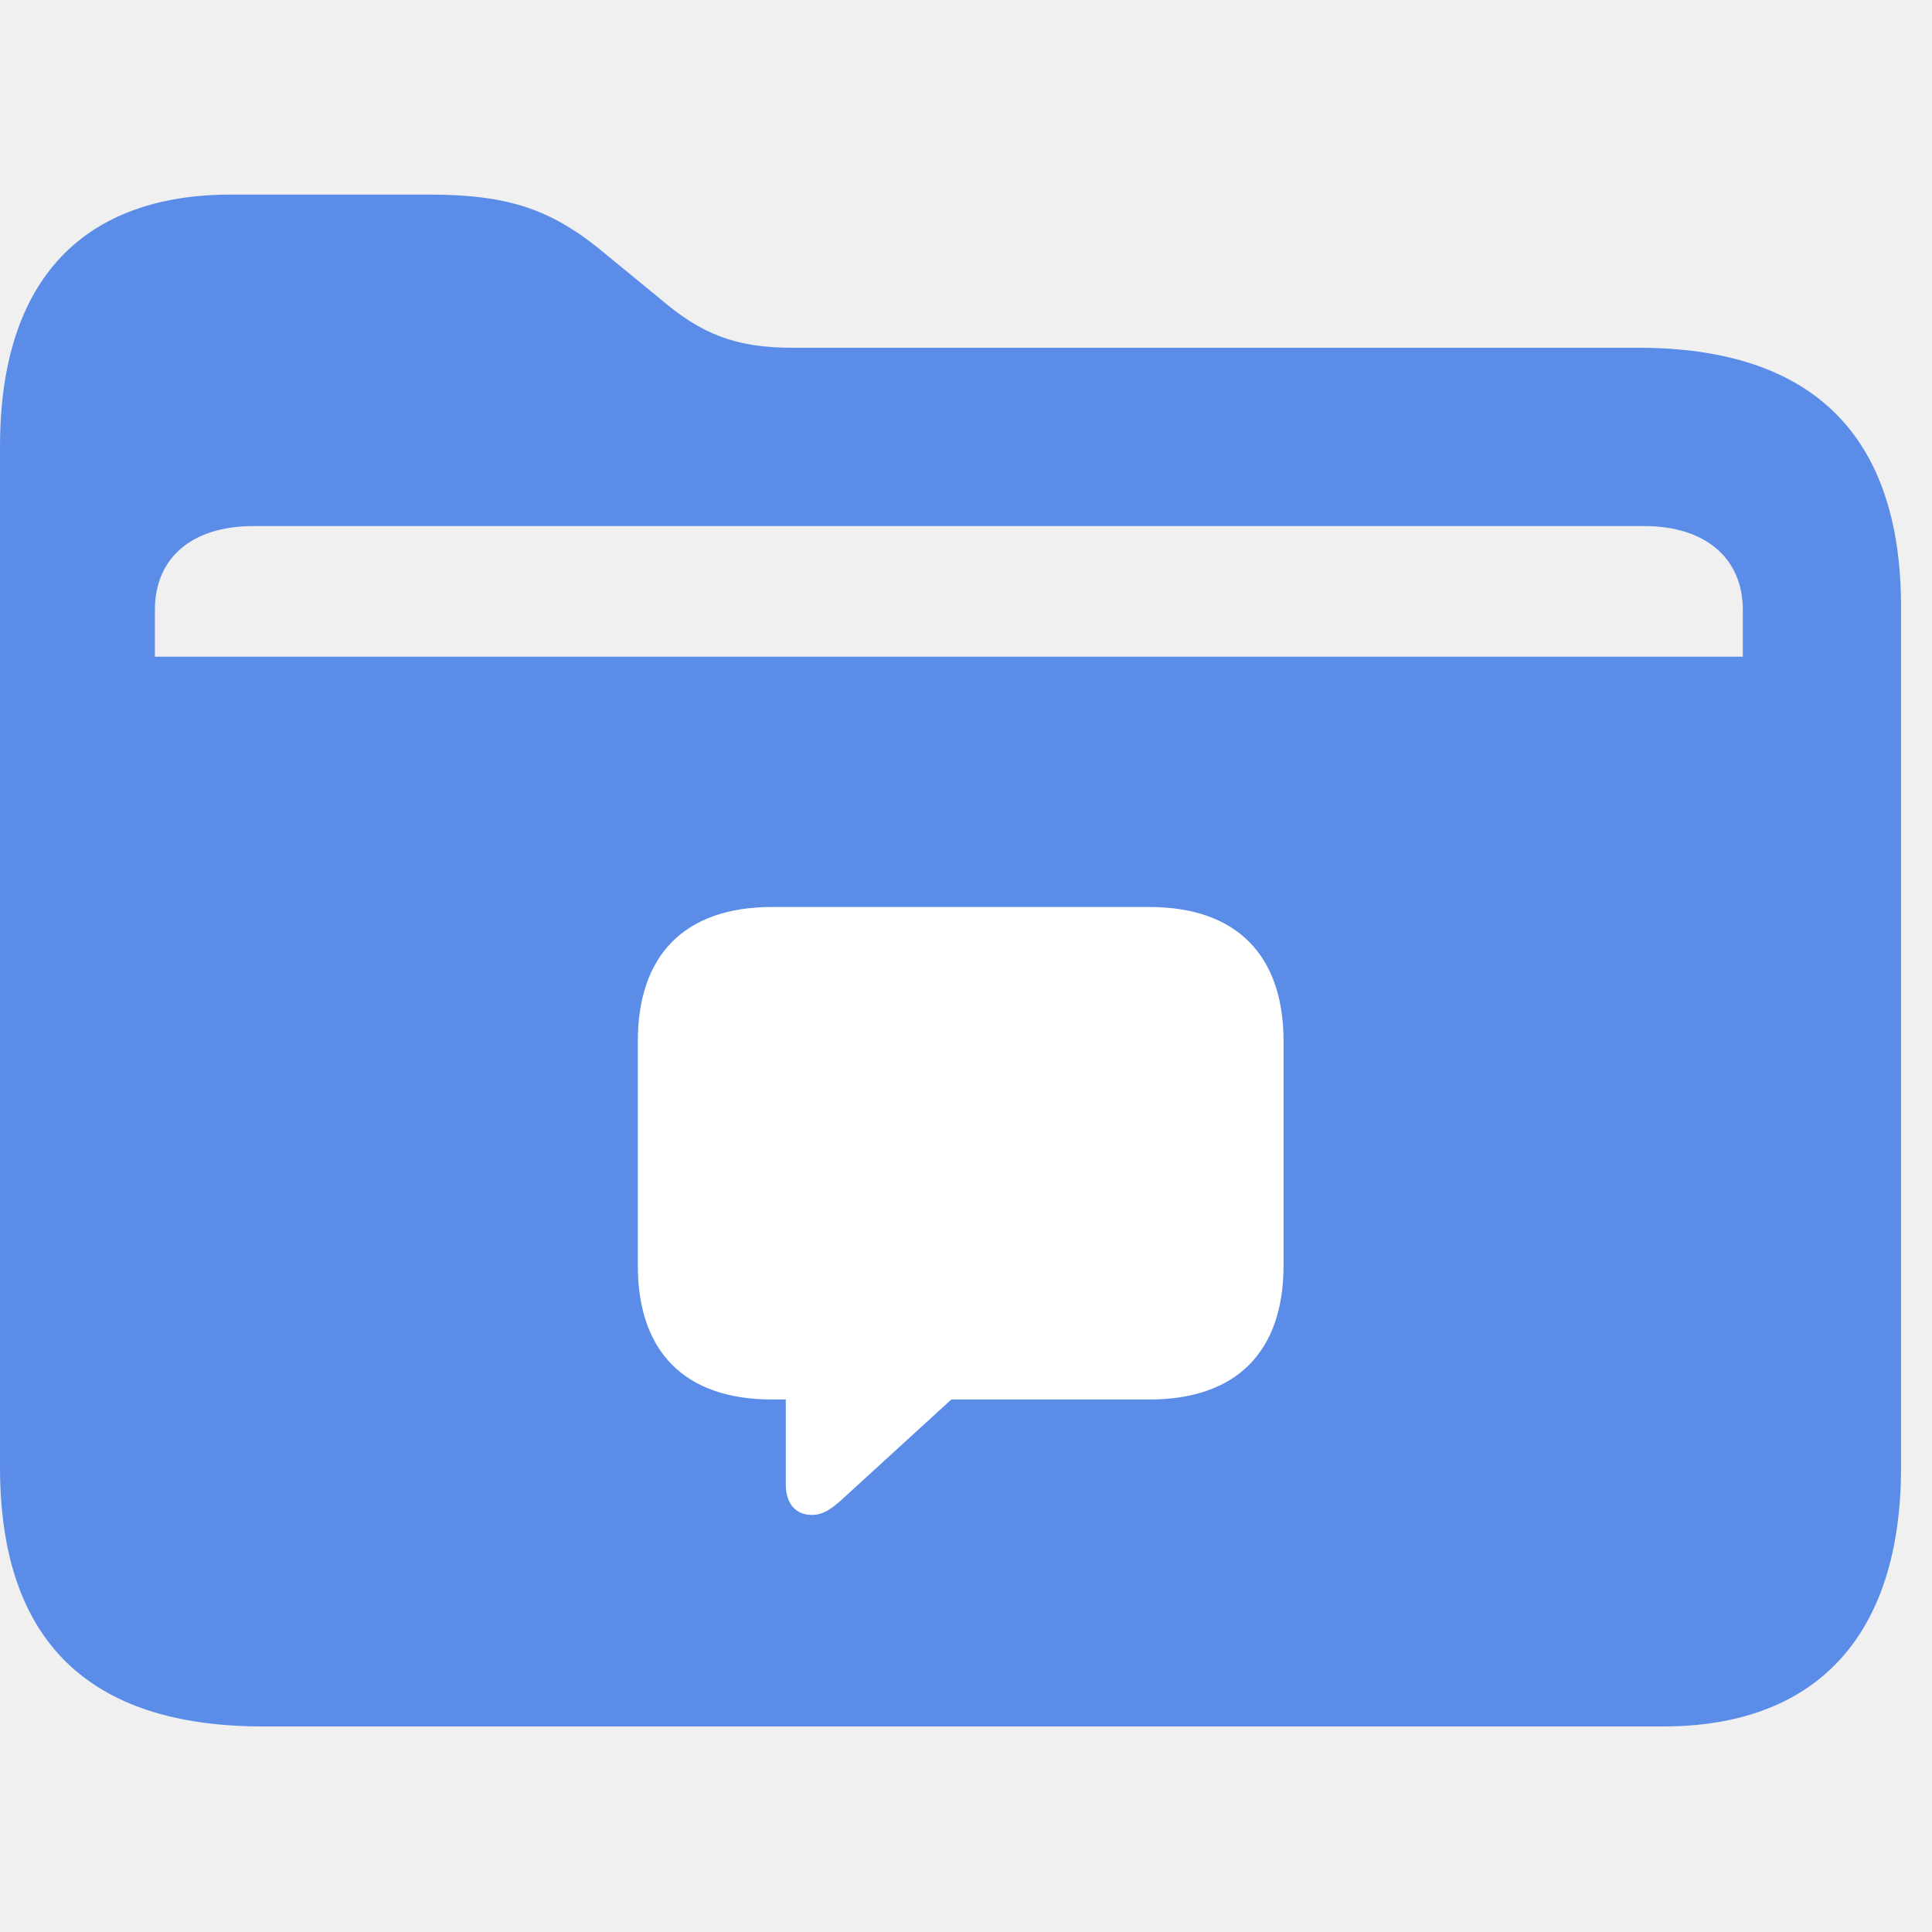
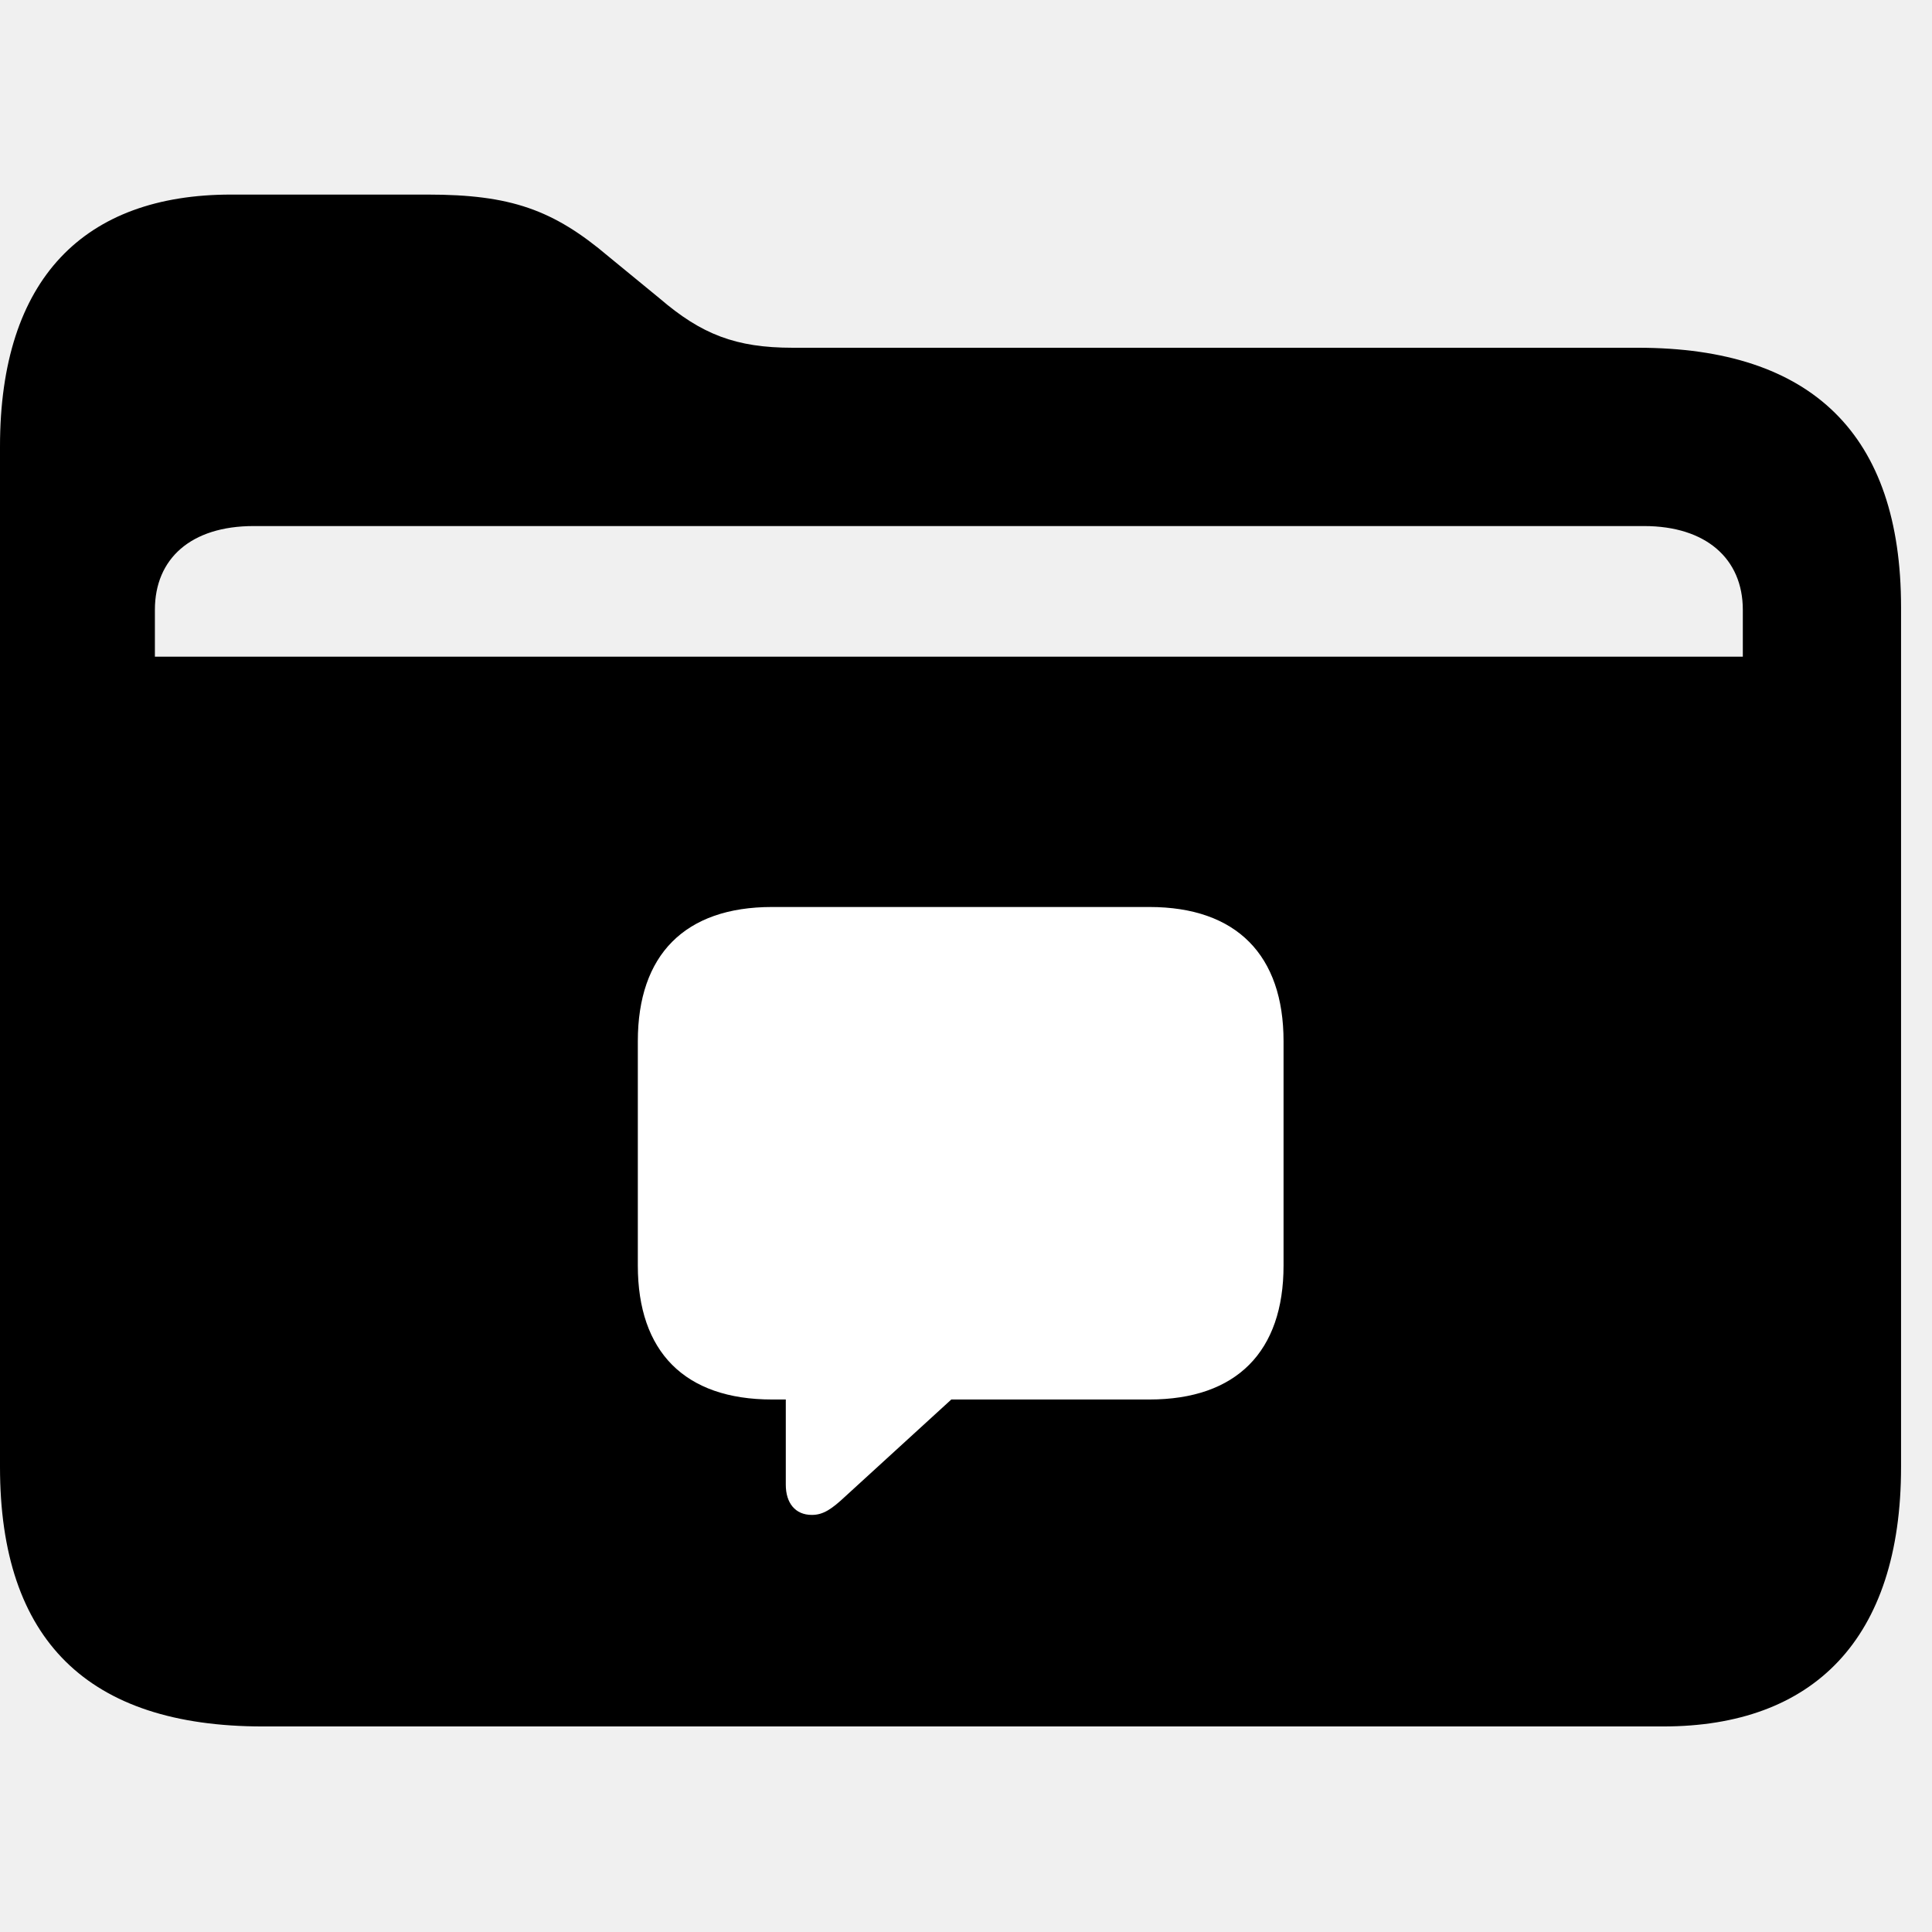
<svg xmlns="http://www.w3.org/2000/svg" viewBox="0 -2.27 22.539 22.539">
-   <path d="M3.066 17.871L19.404 17.871C21.152 17.871 22.178 16.855 22.178 14.844L22.178 4.814C22.178 2.803 21.143 1.787 19.111 1.787L9.248 1.787C8.584 1.787 8.184 1.631 7.695 1.211L7.1 0.723C6.455 0.176 5.957 0 4.99 0L2.695 0C0.986 0 0 0.977 0 2.939L0 14.844C0 16.865 1.025 17.871 3.066 17.871ZM1.807 5.391L1.807 4.844C1.807 4.248 2.227 3.867 2.959 3.867L19.18 3.867C19.902 3.867 20.332 4.248 20.332 4.844L20.332 5.391Z" fill="#5b8de8" />
+   <path d="M3.066 17.871L19.404 17.871C21.152 17.871 22.178 16.855 22.178 14.844L22.178 4.814C22.178 2.803 21.143 1.787 19.111 1.787L9.248 1.787C8.584 1.787 8.184 1.631 7.695 1.211L7.1 0.723C6.455 0.176 5.957 0 4.99 0L2.695 0C0.986 0 0 0.977 0 2.939L0 14.844C0 16.865 1.025 17.871 3.066 17.871ZM1.807 5.391L1.807 4.844C1.807 4.248 2.227 3.867 2.959 3.867L19.18 3.867C19.902 3.867 20.332 4.248 20.332 4.844L20.332 5.391Z" fill="currentColor" />
  <g transform="translate(7.441, 7.853) scale(0.35)" fill="#ffffff">
    <path d="M5.801 21.572C6.182 21.572 6.465 21.377 6.924 20.947L10.449 17.725L17.051 17.725C19.961 17.725 21.523 16.123 21.523 13.262L21.523 5.781C21.523 2.92 19.961 1.309 17.051 1.309L4.473 1.309C1.562 1.309 0 2.91 0 5.781L0 13.262C0 16.133 1.562 17.725 4.473 17.725L4.932 17.725L4.932 20.566C4.932 21.172 5.244 21.572 5.801 21.572Z" />
  </g>
</svg>
